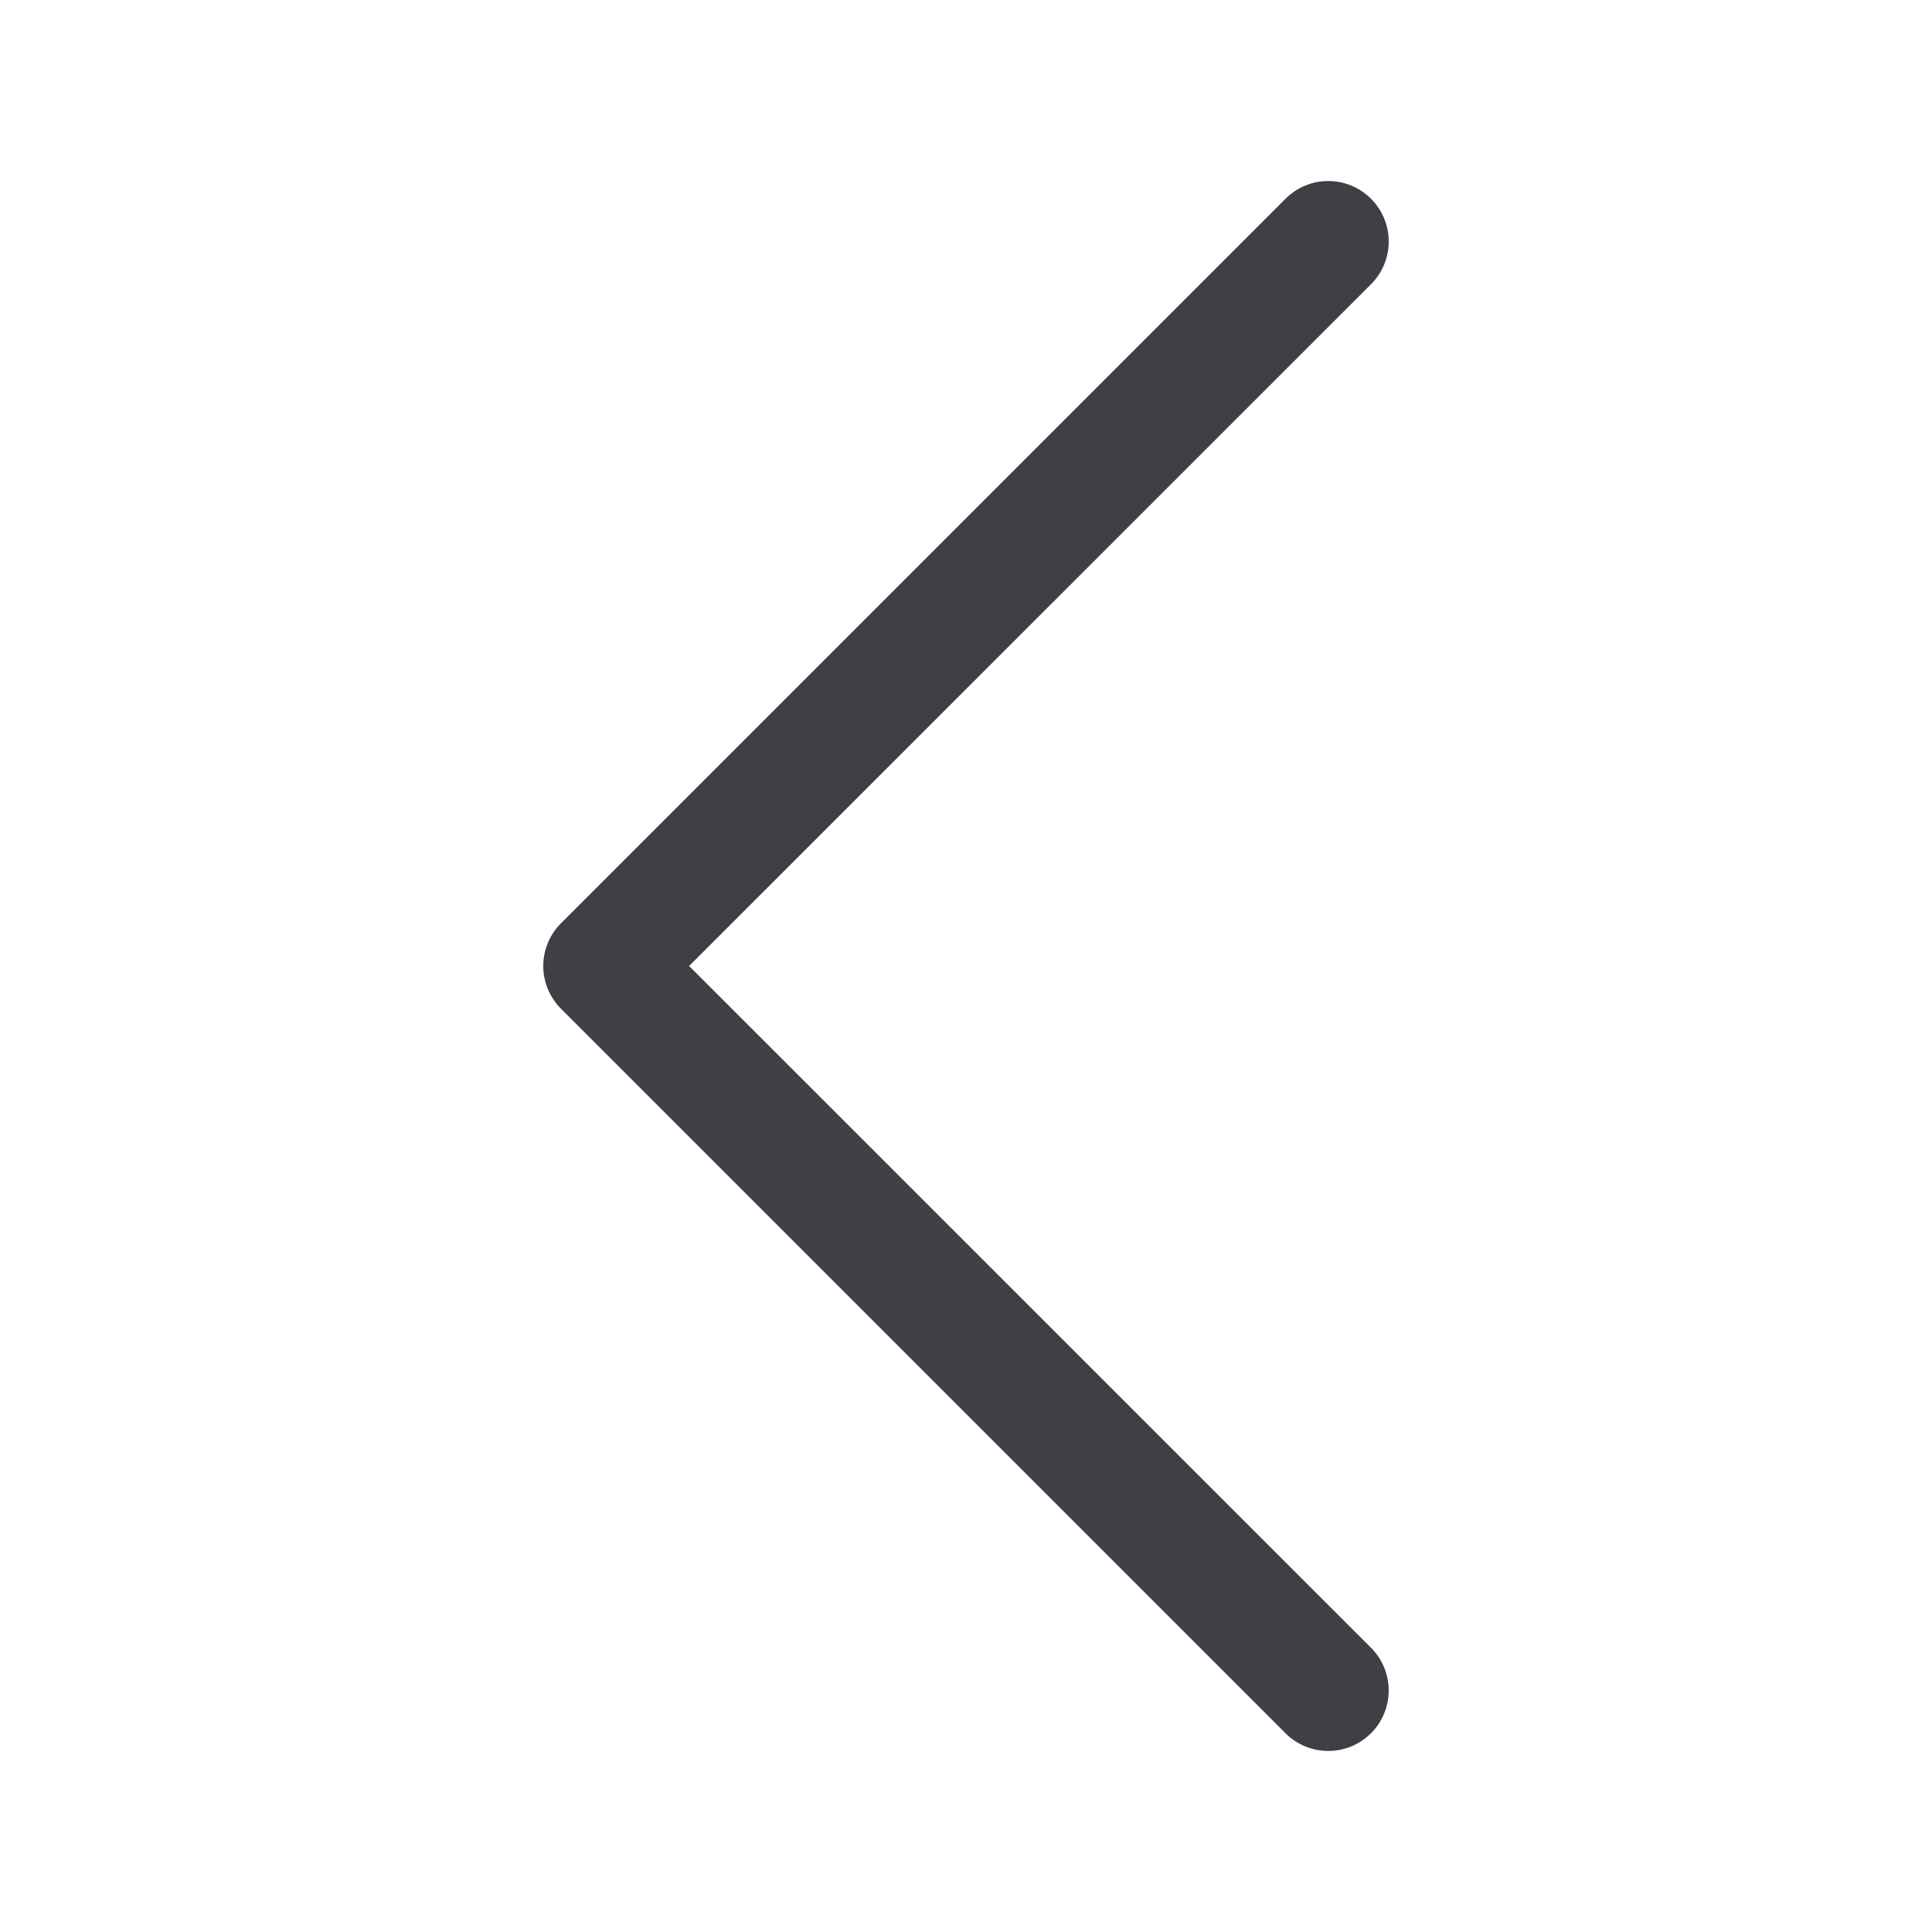
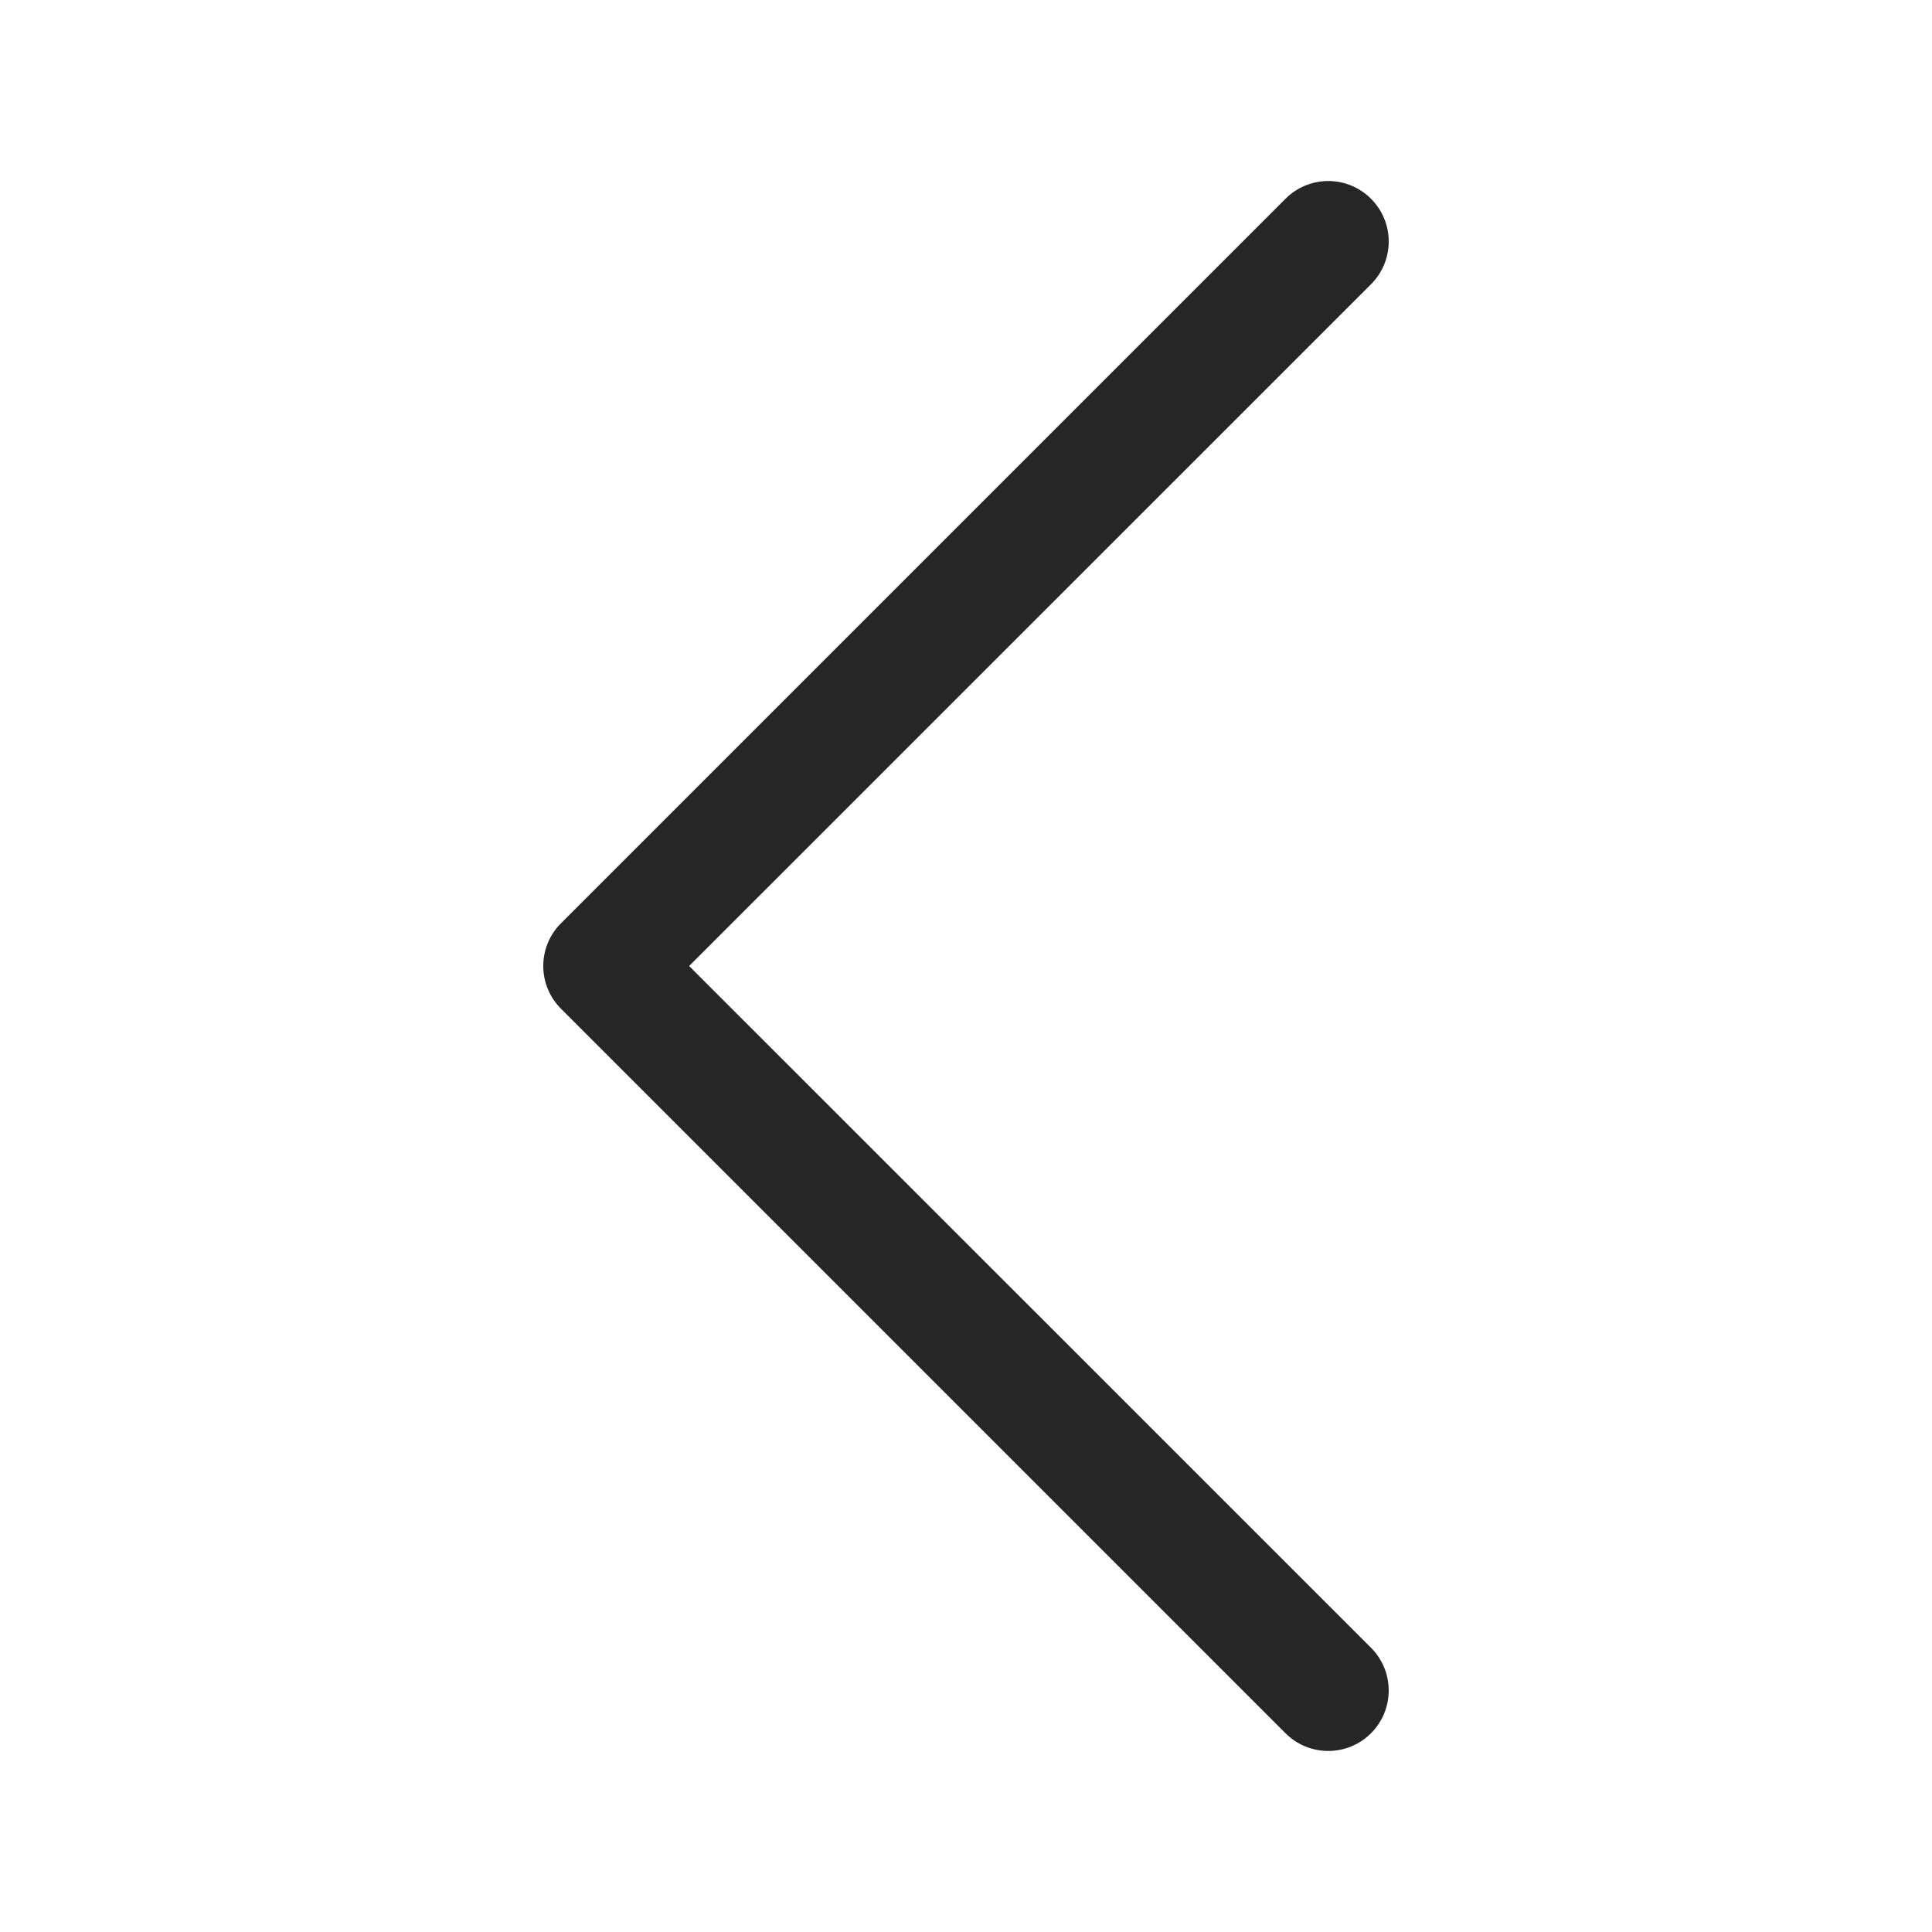
- <svg xmlns="http://www.w3.org/2000/svg" width="16" height="16" fill="#3f3f46" class="bi bi-chevron-left" viewBox="0 0 16 16">
+ <svg xmlns="http://www.w3.org/2000/svg" width="16" height="16" fill="#262626" class="bi bi-chevron-left" viewBox="0 0 16 16">
  <path fill-rule="evenodd" d="M11.354 1.646a.5.5 0 0 1 0 .708L5.707 8l5.647 5.646a.5.5 0 0 1-.708.708l-6-6a.5.5 0 0 1 0-.708l6-6a.5.5 0 0 1 .708 0" />
</svg>
